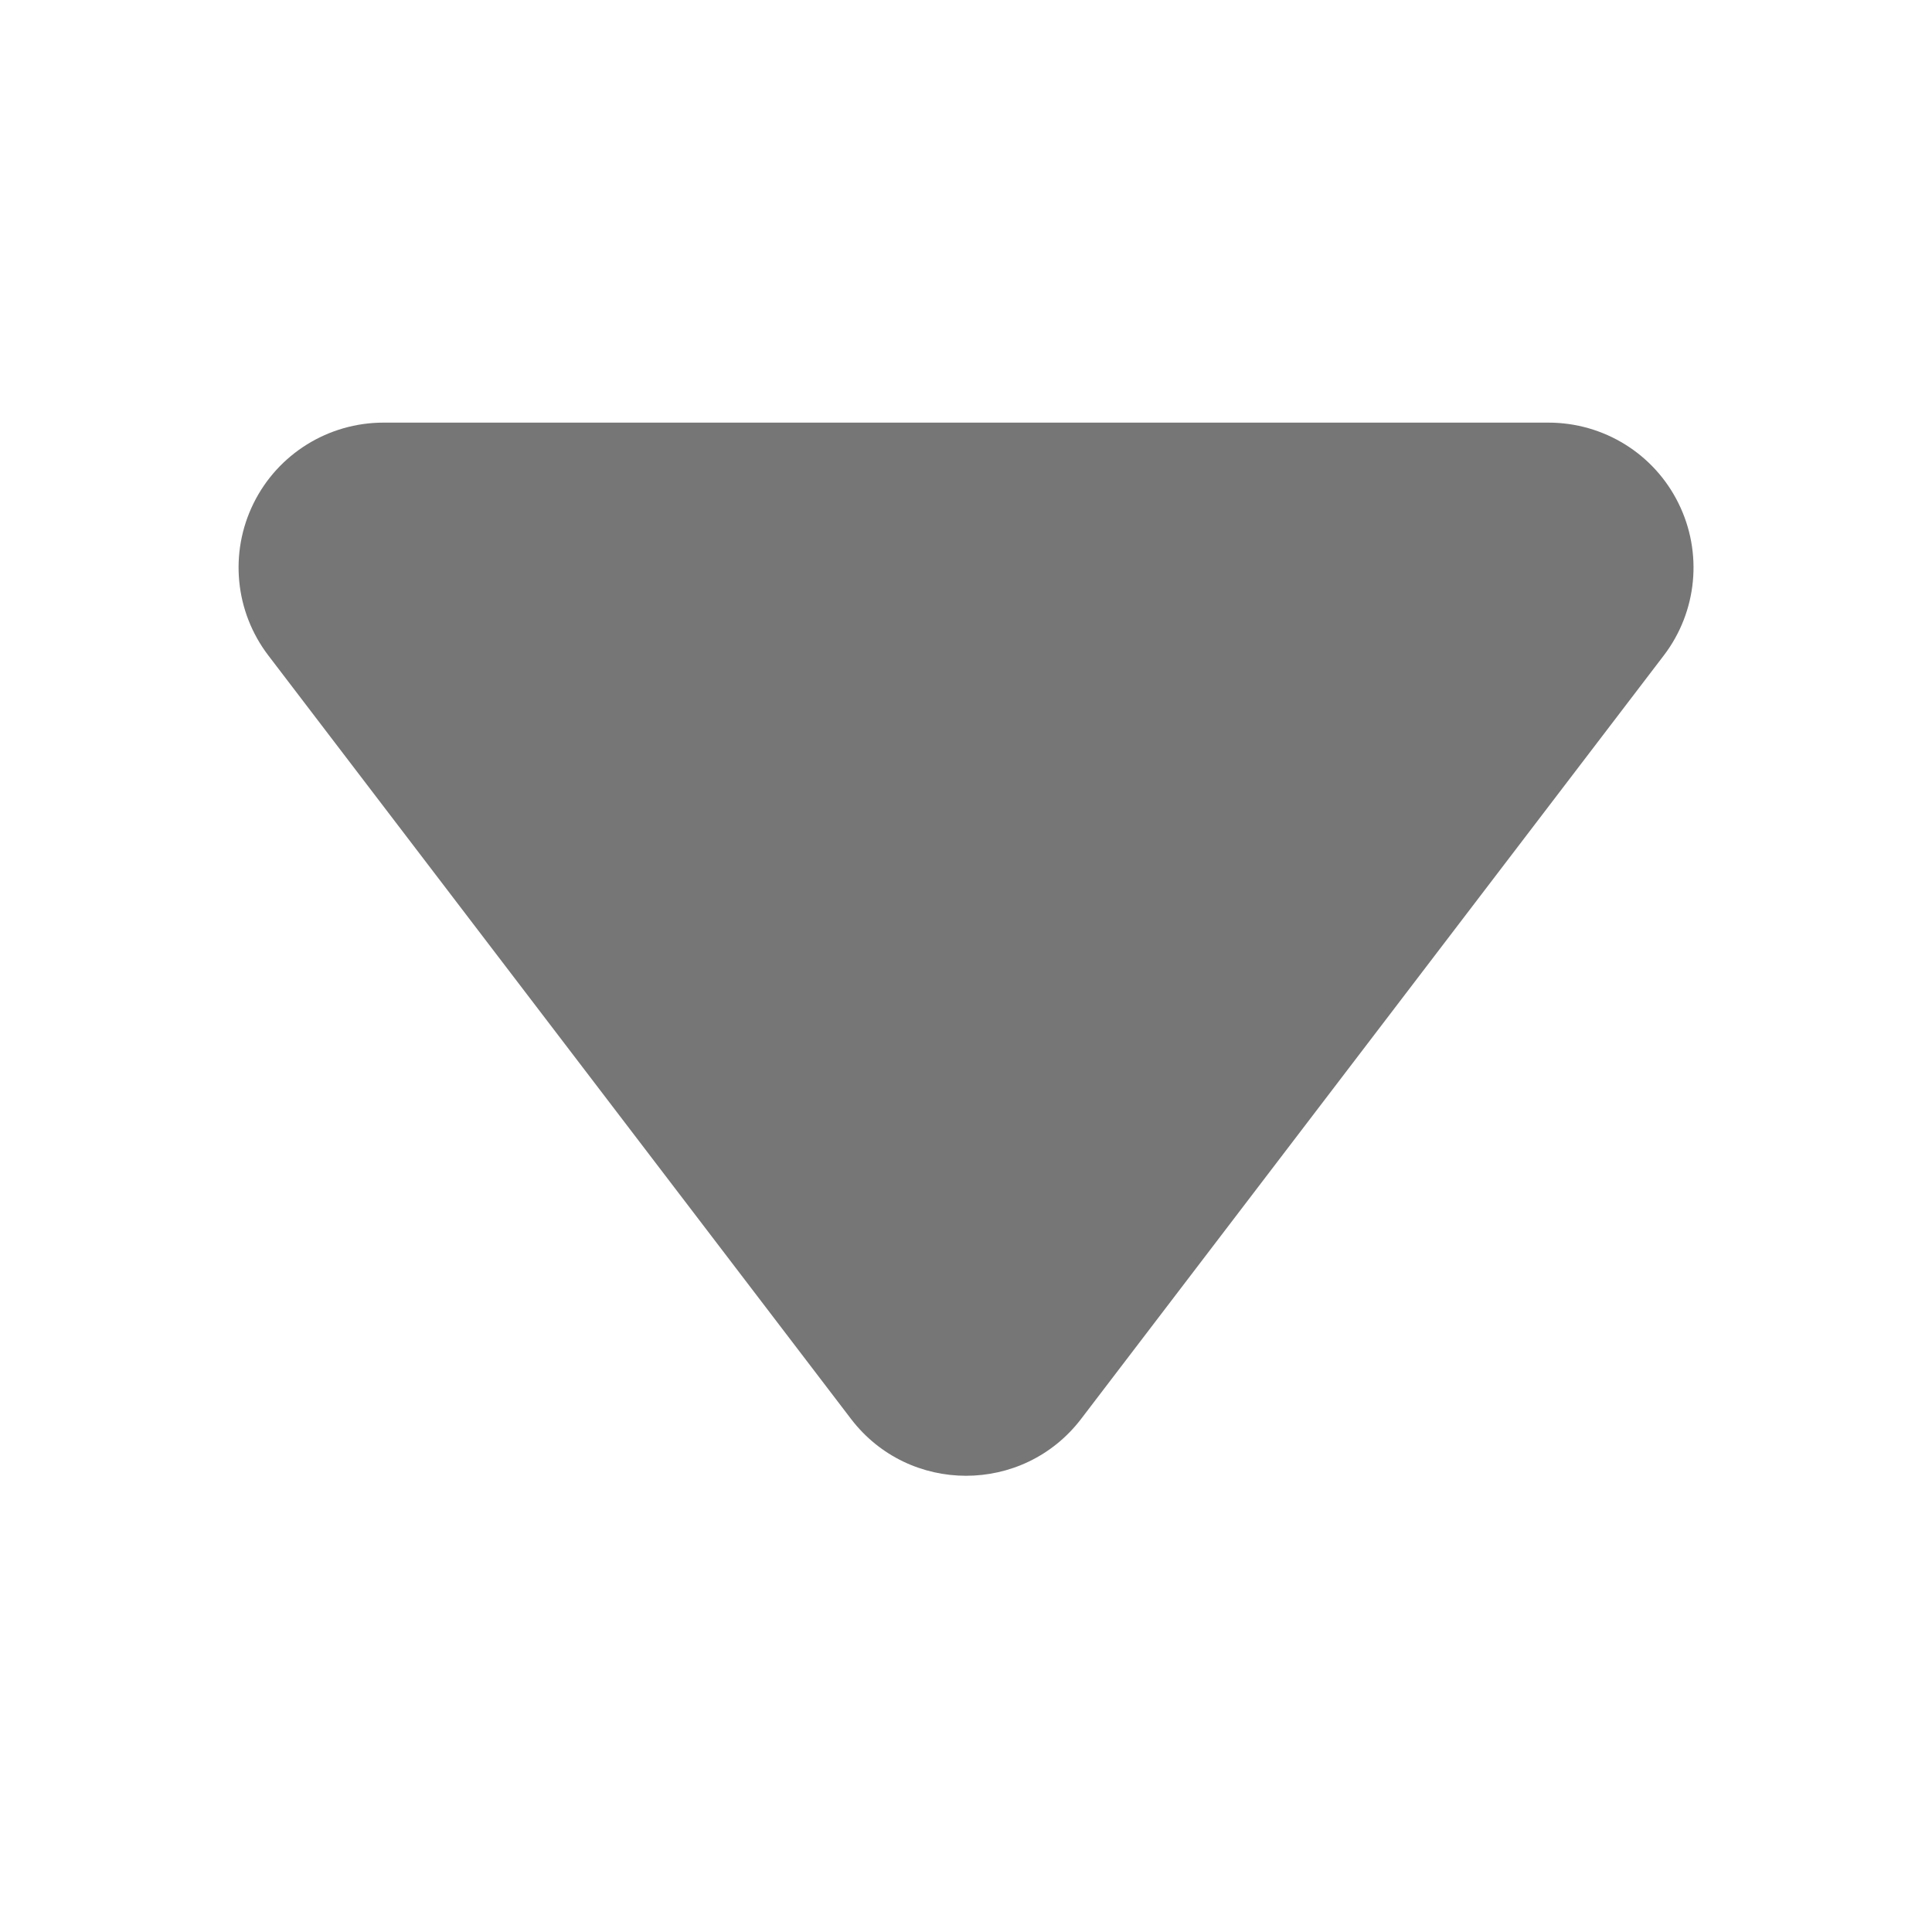
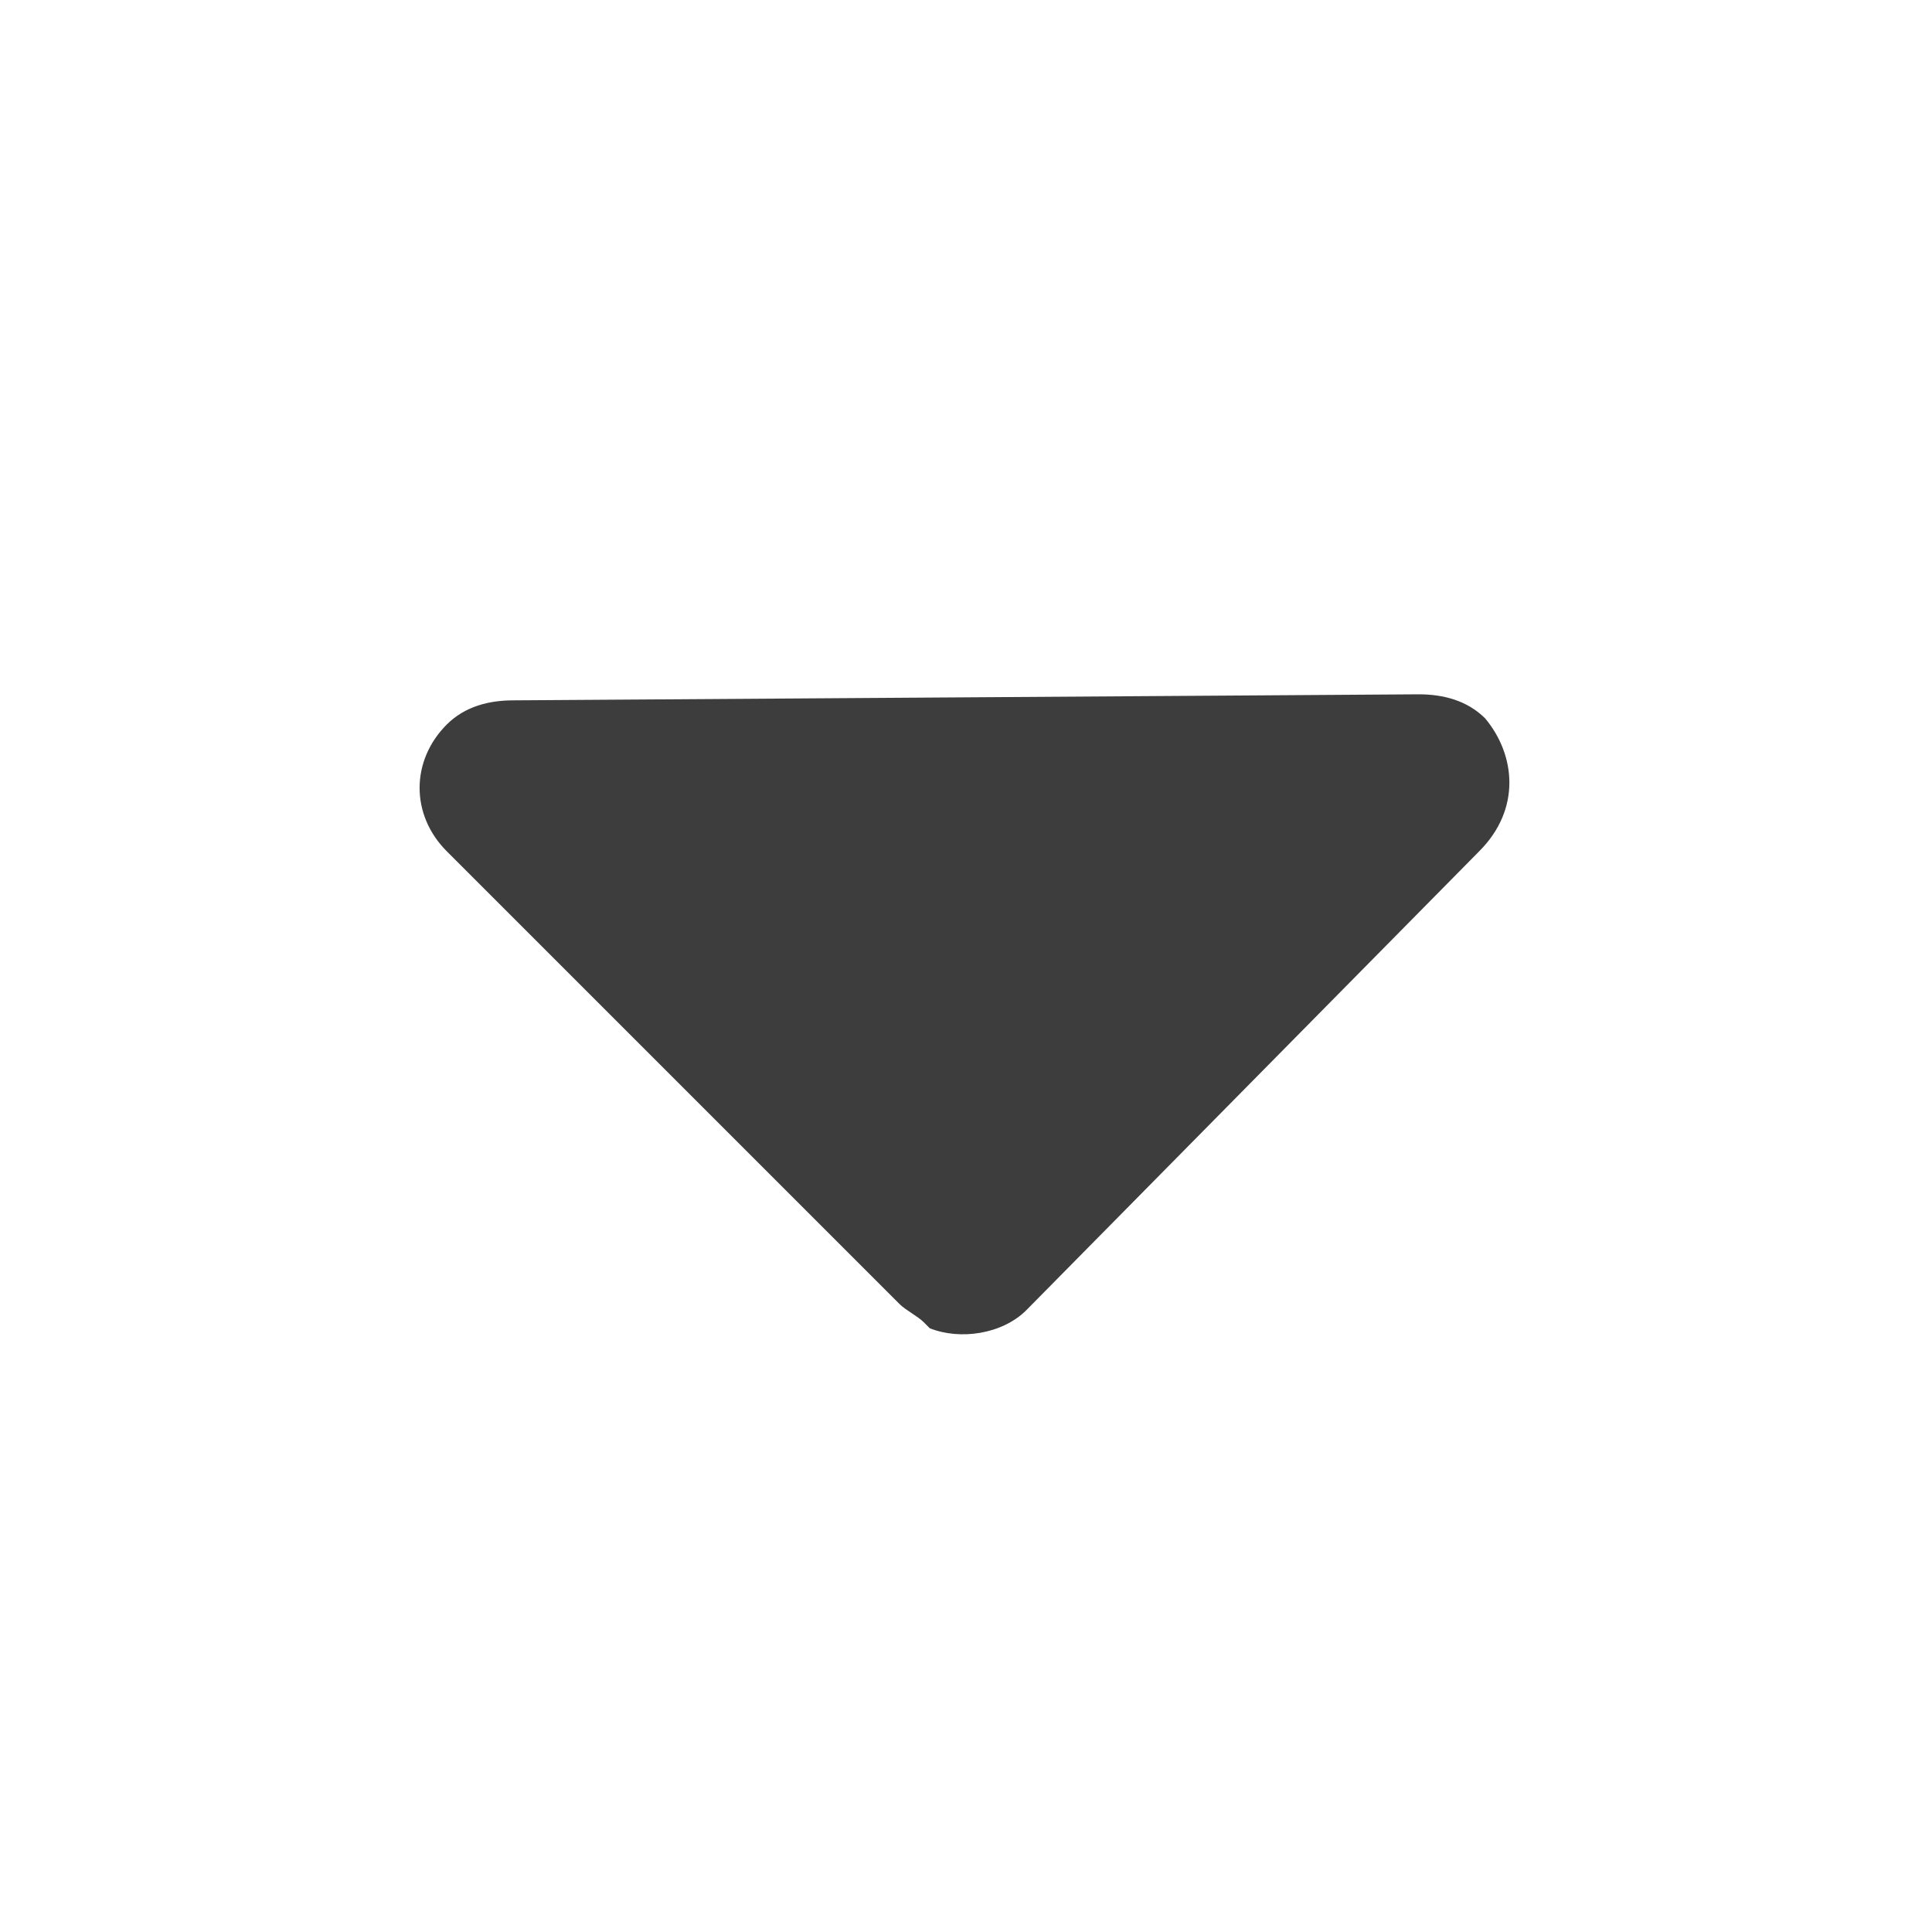
- <svg xmlns="http://www.w3.org/2000/svg" fill="none" version="1.1" width="16" height="16" viewBox="0 0 16 16">
-   <defs>
-     <clipPath id="master_svg0_38_5987">
-       <rect x="0" y="16" width="16" height="16" rx="0" />
-     </clipPath>
-   </defs>
-   <g transform="matrix(1,0,0,-1,0,32)" clip-path="url(#master_svg0_38_5987)">
-     <g>
-       <path d="M8.954,20.25L13.779,26.572C14.056,26.935,14.103,27.424,13.9,27.833C13.698,28.242,13.281,28.5,12.824,28.5L3.176,28.5C2.719,28.5,2.302,28.241,2.1,27.832C1.898,27.423,1.945,26.935,2.222,26.572L7.047,20.25C7.527,19.621,8.474,19.621,8.954,20.25Z" fill="#767676" fill-opacity="1" />
-     </g>
-   </g>
+ <svg xmlns="http://www.w3.org/2000/svg" t="1699151750852" class="icon" viewBox="0 0 1024 1024" version="1.1" p-id="1464" width="32" height="32">
+   <path d="M787.2 380.8c-9.6-9.6-22.4-12.8-35.2-12.8l-480 3.2c-12.8 0-25.6 3.2-35.2 12.8-19.2 19.2-19.2 48 0 67.2l240 240c0 0 0 0 0 0 0 0 0 0 0 0 3.2 3.2 9.6 6.4 12.8 9.6 0 0 3.2 3.2 3.2 3.2 16 6.4 38.4 3.2 51.2-9.6l240-243.2C806.4 428.8 803.2 400 787.2 380.8z" p-id="1465" fill="#3d3d3d" />
</svg>
